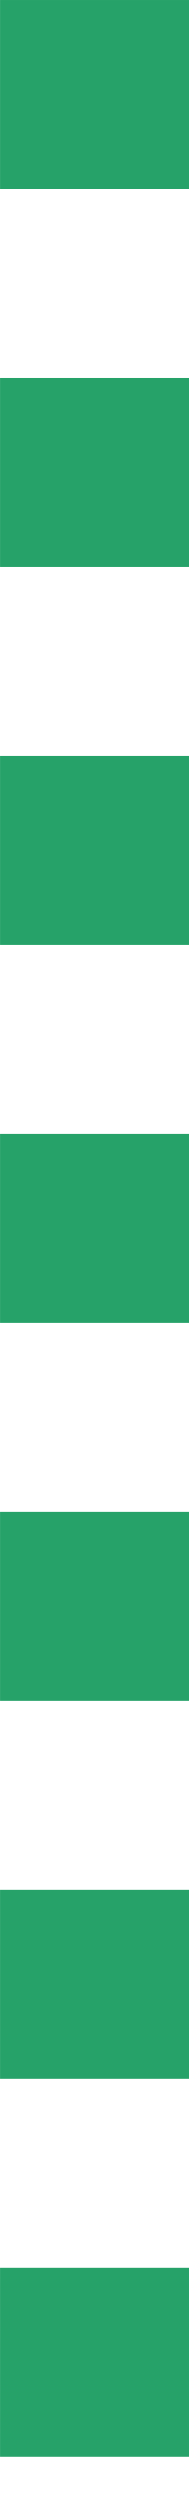
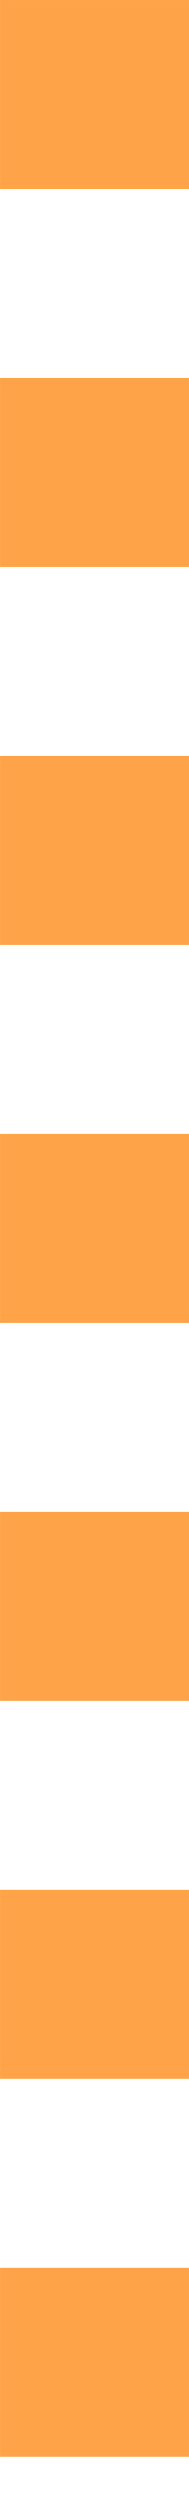
<svg xmlns="http://www.w3.org/2000/svg" width="0.8mm" height="10.583mm" viewBox="0 0 0.8 10.583" version="1.1" id="svg5">
  <defs id="defs2" />
  <g id="layer1" transform="translate(-5.464814,-3.322954)">
-     <path style="fill:none;stroke:#26a269;stroke-width:0.8;stroke-dasharray:0.8, 0.8;stroke-dashoffset:0;stroke-opacity:1" d="M 5.865,3.323 V 13.906" id="path6163" />
+     <path style="fill:none;stroke:#ffa348;stroke-width:0.8;stroke-dasharray:0.8, 0.8;stroke-dashoffset:0;stroke-opacity:1" d="M 5.865,3.323 V 13.906" id="path6163" />
  </g>
</svg>
